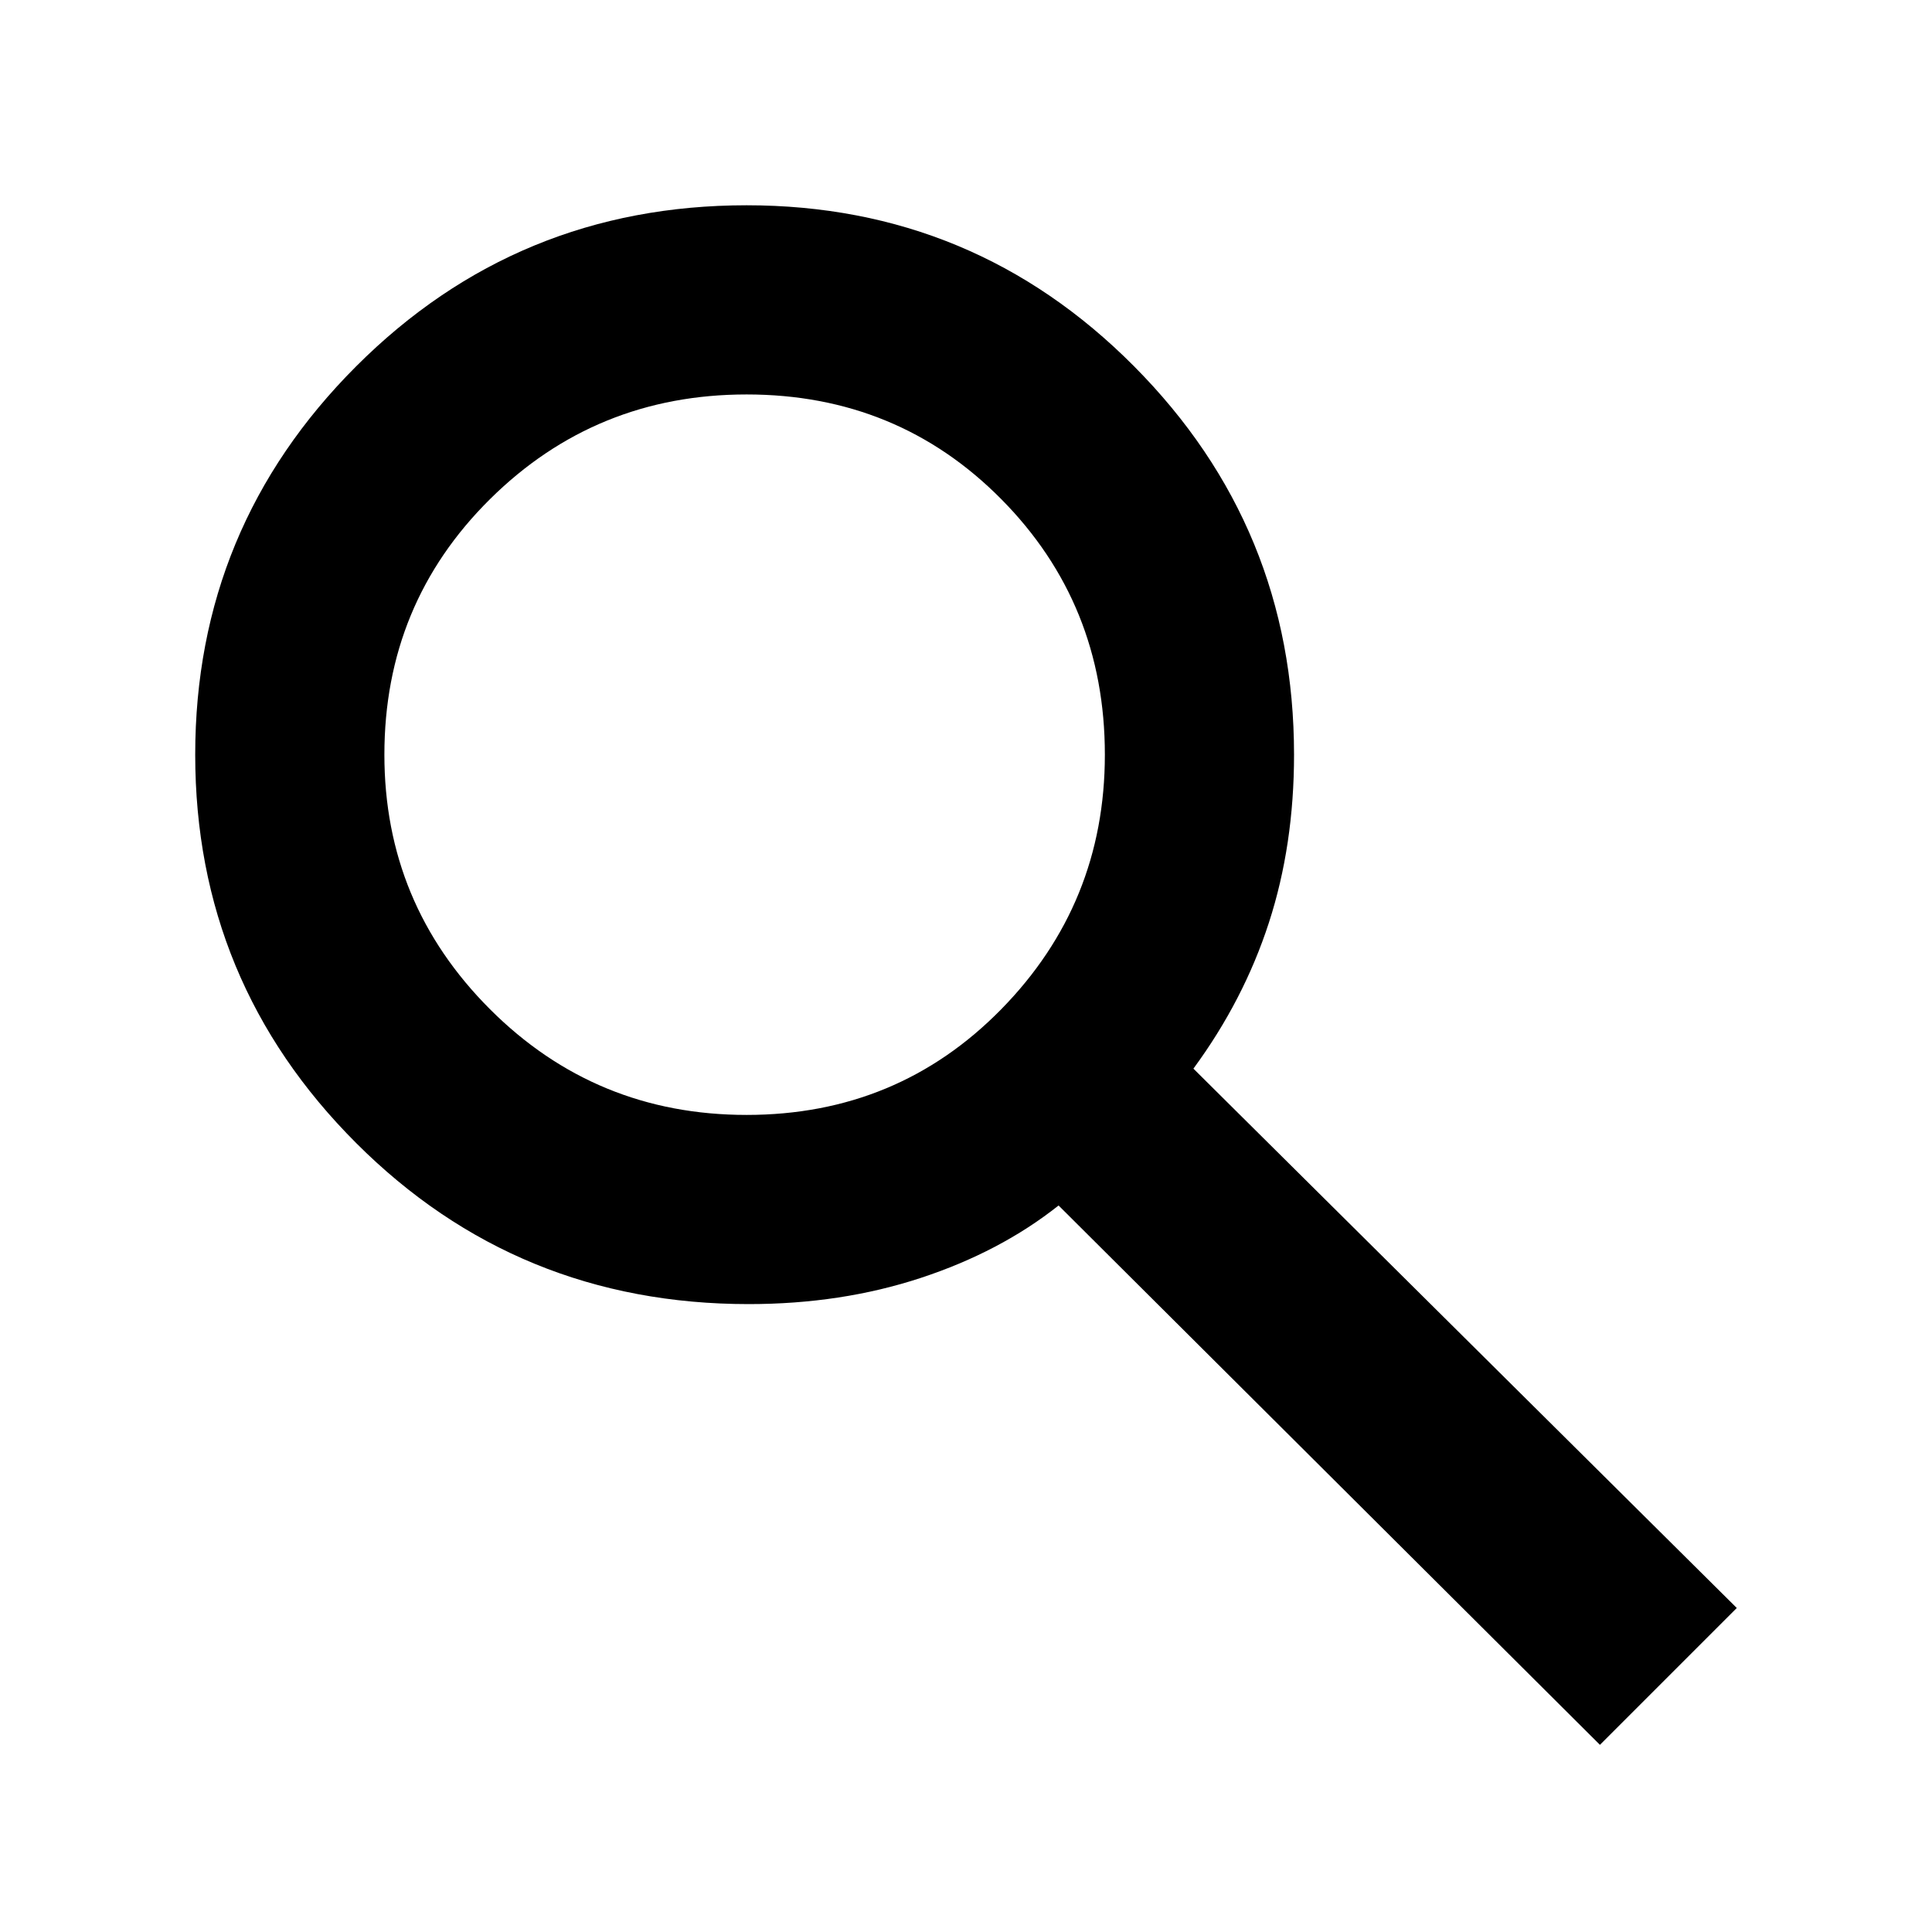
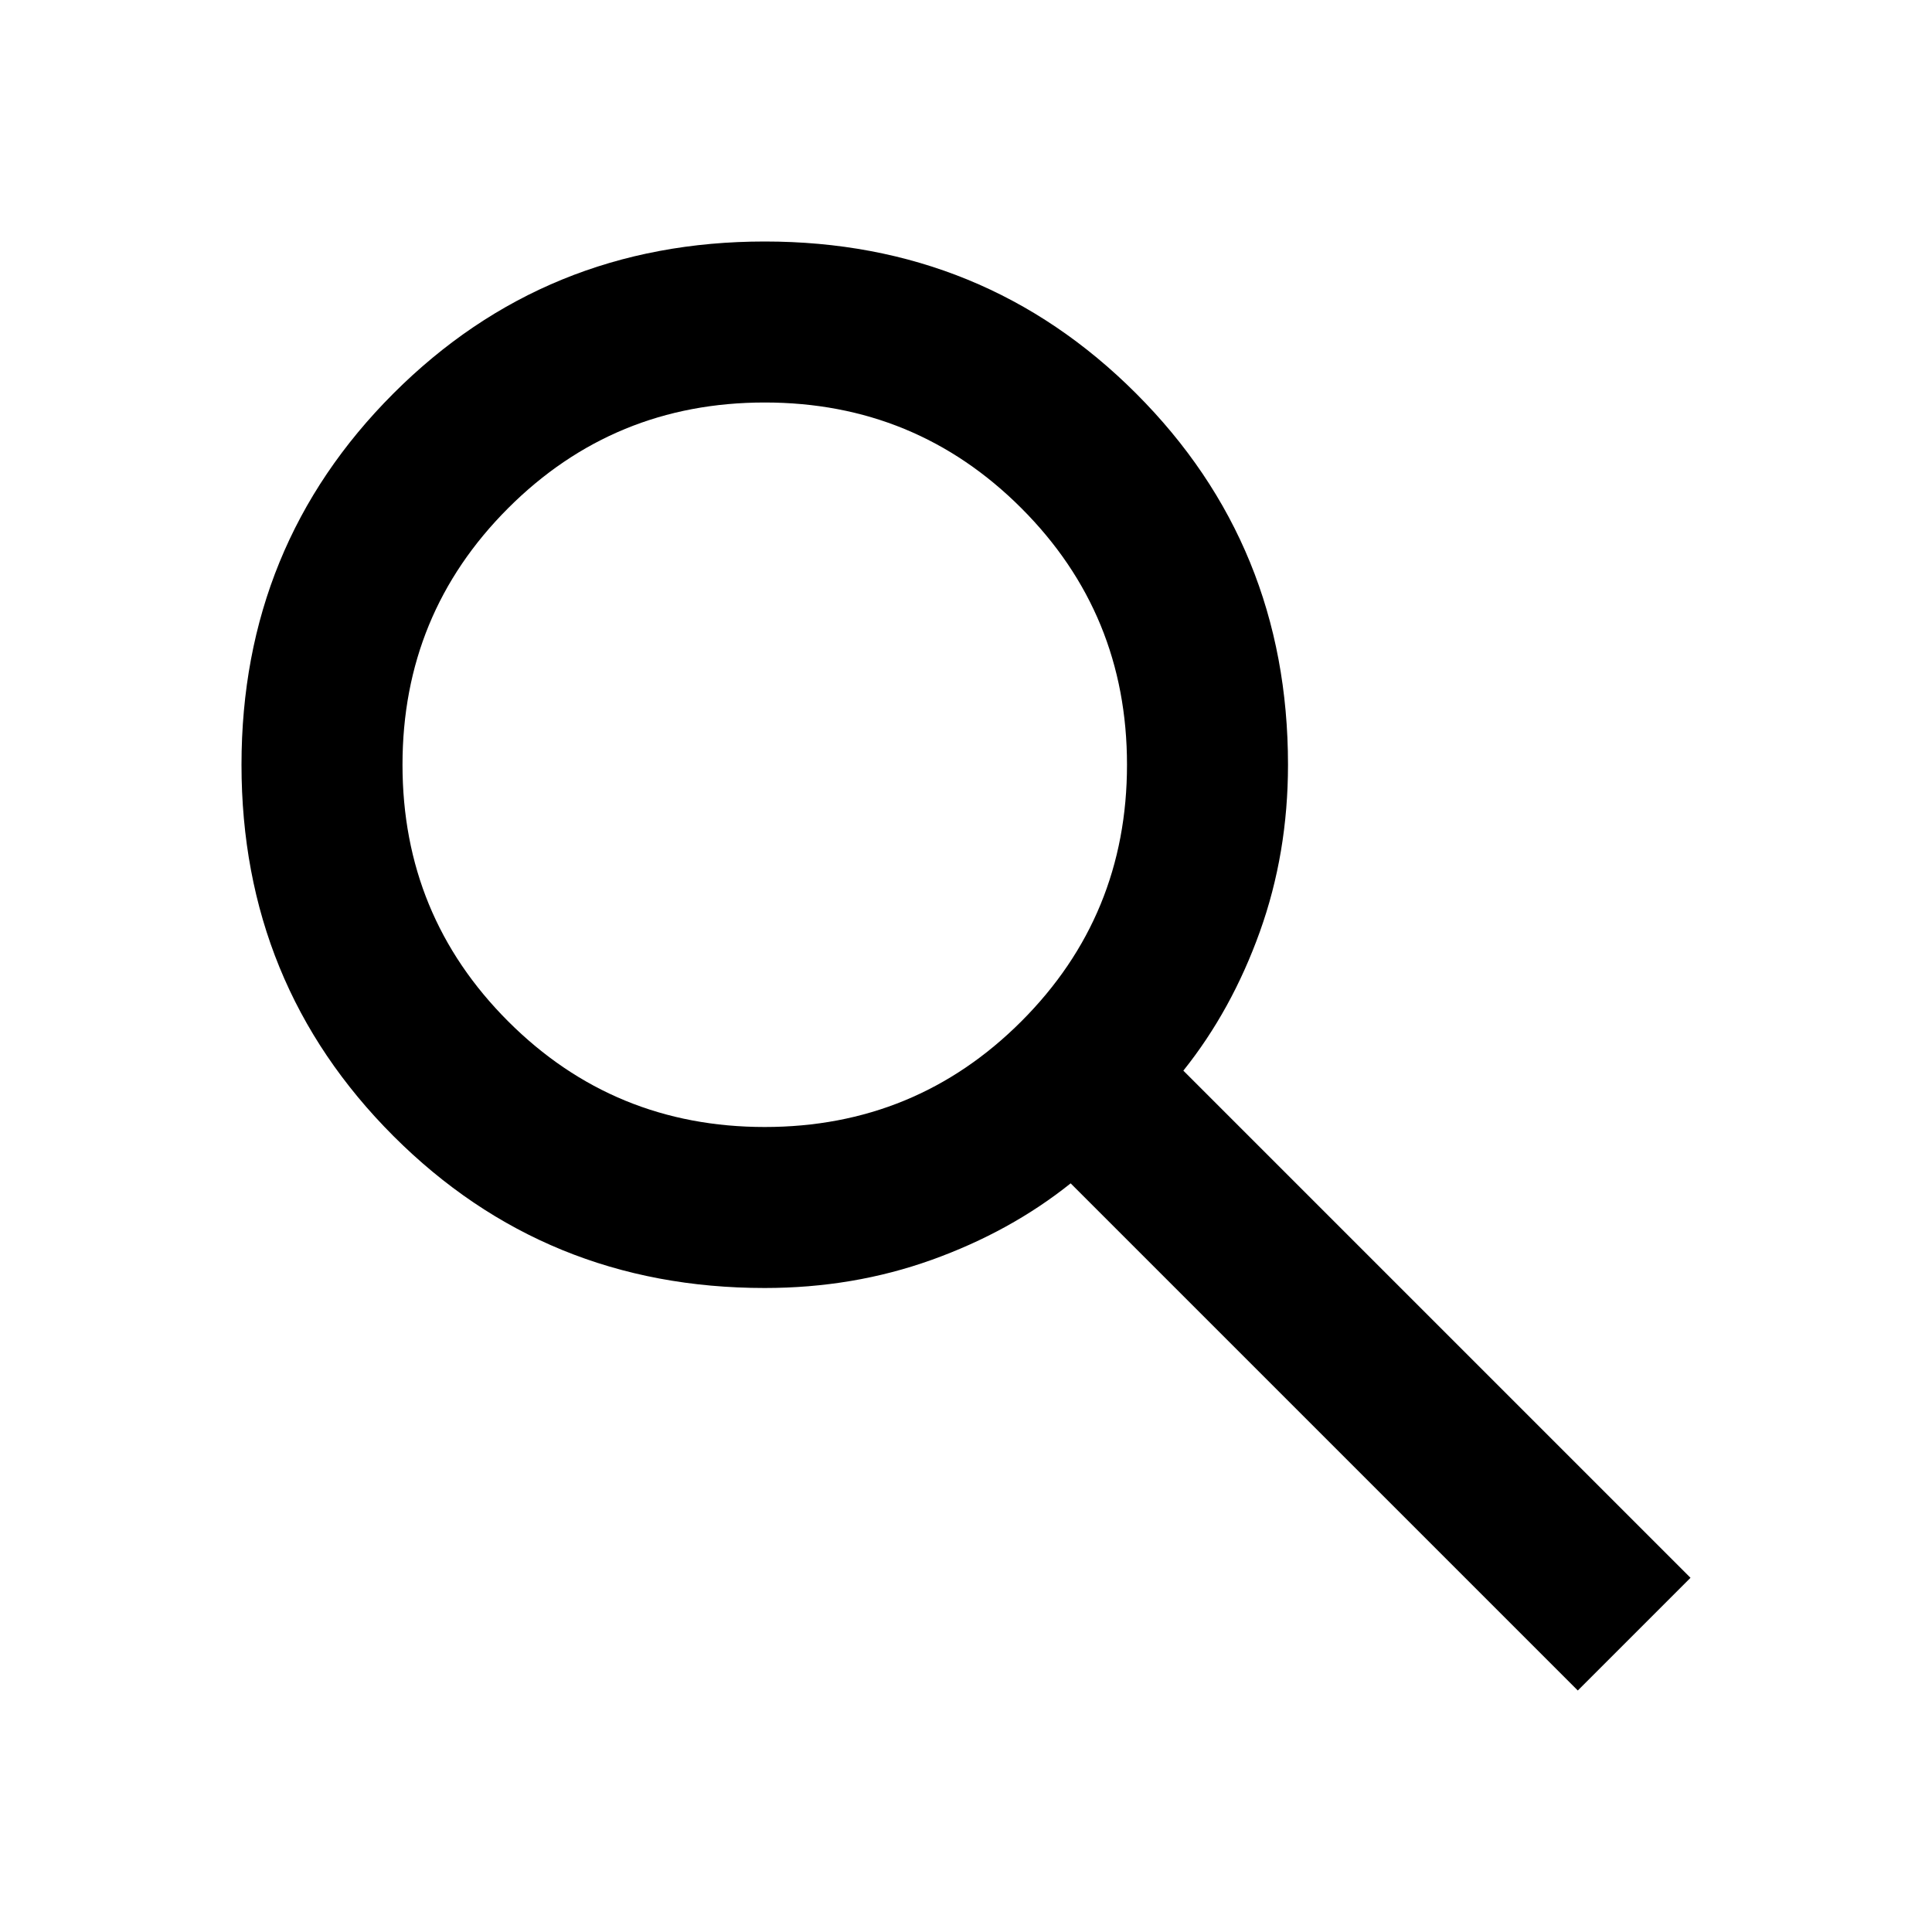
- <svg xmlns="http://www.w3.org/2000/svg" height="48" width="48">
-   <path d="M39.75 43.35 26.3 29.95q-1.45 1.15-3.425 1.8-1.975.65-4.275.65-5.75 0-9.75-4t-4-9.65q0-5.65 4-9.65t9.7-4q5.65 0 9.625 4 3.975 4 3.975 9.65 0 2.25-.625 4.175-.625 1.925-1.875 3.625l13.5 13.4ZM18.55 27.7q3.75 0 6.325-2.625t2.575-6.325q0-3.75-2.575-6.35Q22.3 9.8 18.55 9.8t-6.375 2.6Q9.55 15 9.55 18.75q0 3.7 2.625 6.325T18.55 27.7Z" />
+ <svg xmlns="http://www.w3.org/2000/svg" height="24" viewBox="0 96 960 960" width="24">
+   <path d="M784 936 532 684q-30 24-69 38t-83 14q-109 0-184.5-75.5T120 476q0-109 75.5-184.5T380 216q109 0 184.5 75.5T640 476q0 44-14 83t-38 69l252 252-56 56ZM380 656q75 0 127.5-52.5T560 476q0-75-52.5-127.5T380 296q-75 0-127.5 52.5T200 476q0 75 52.5 127.5T380 656Z" />
</svg>
